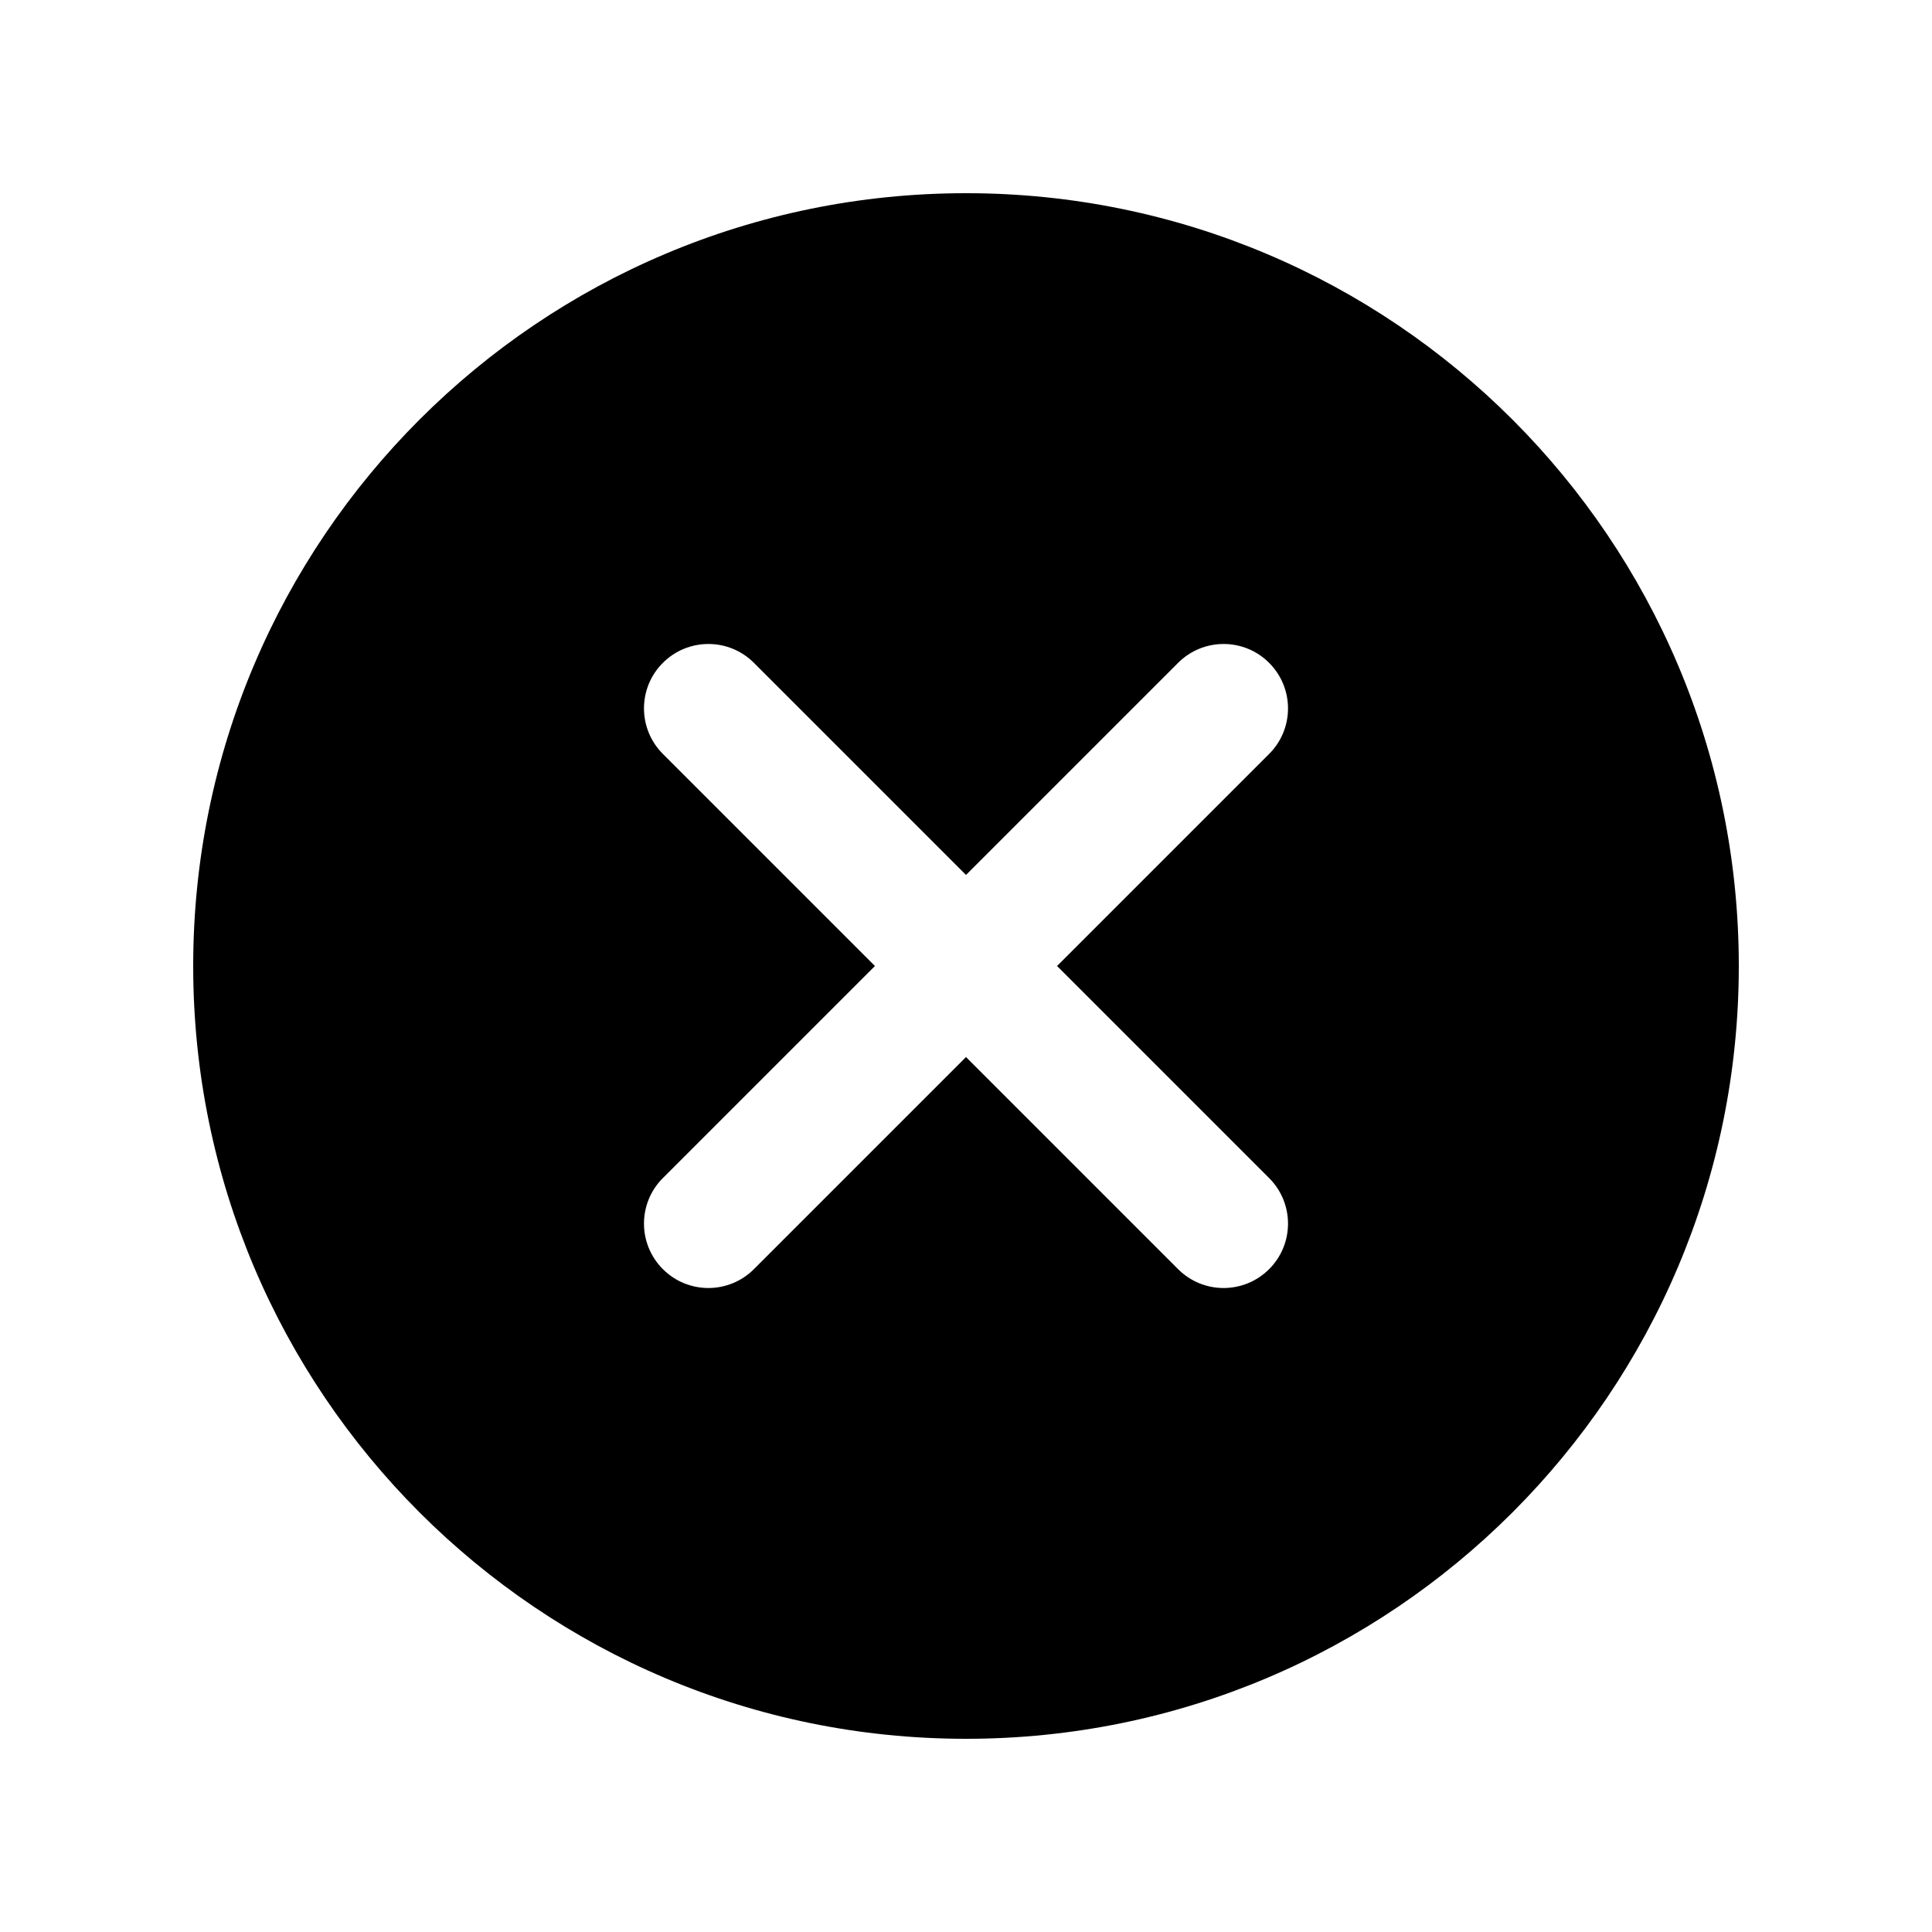
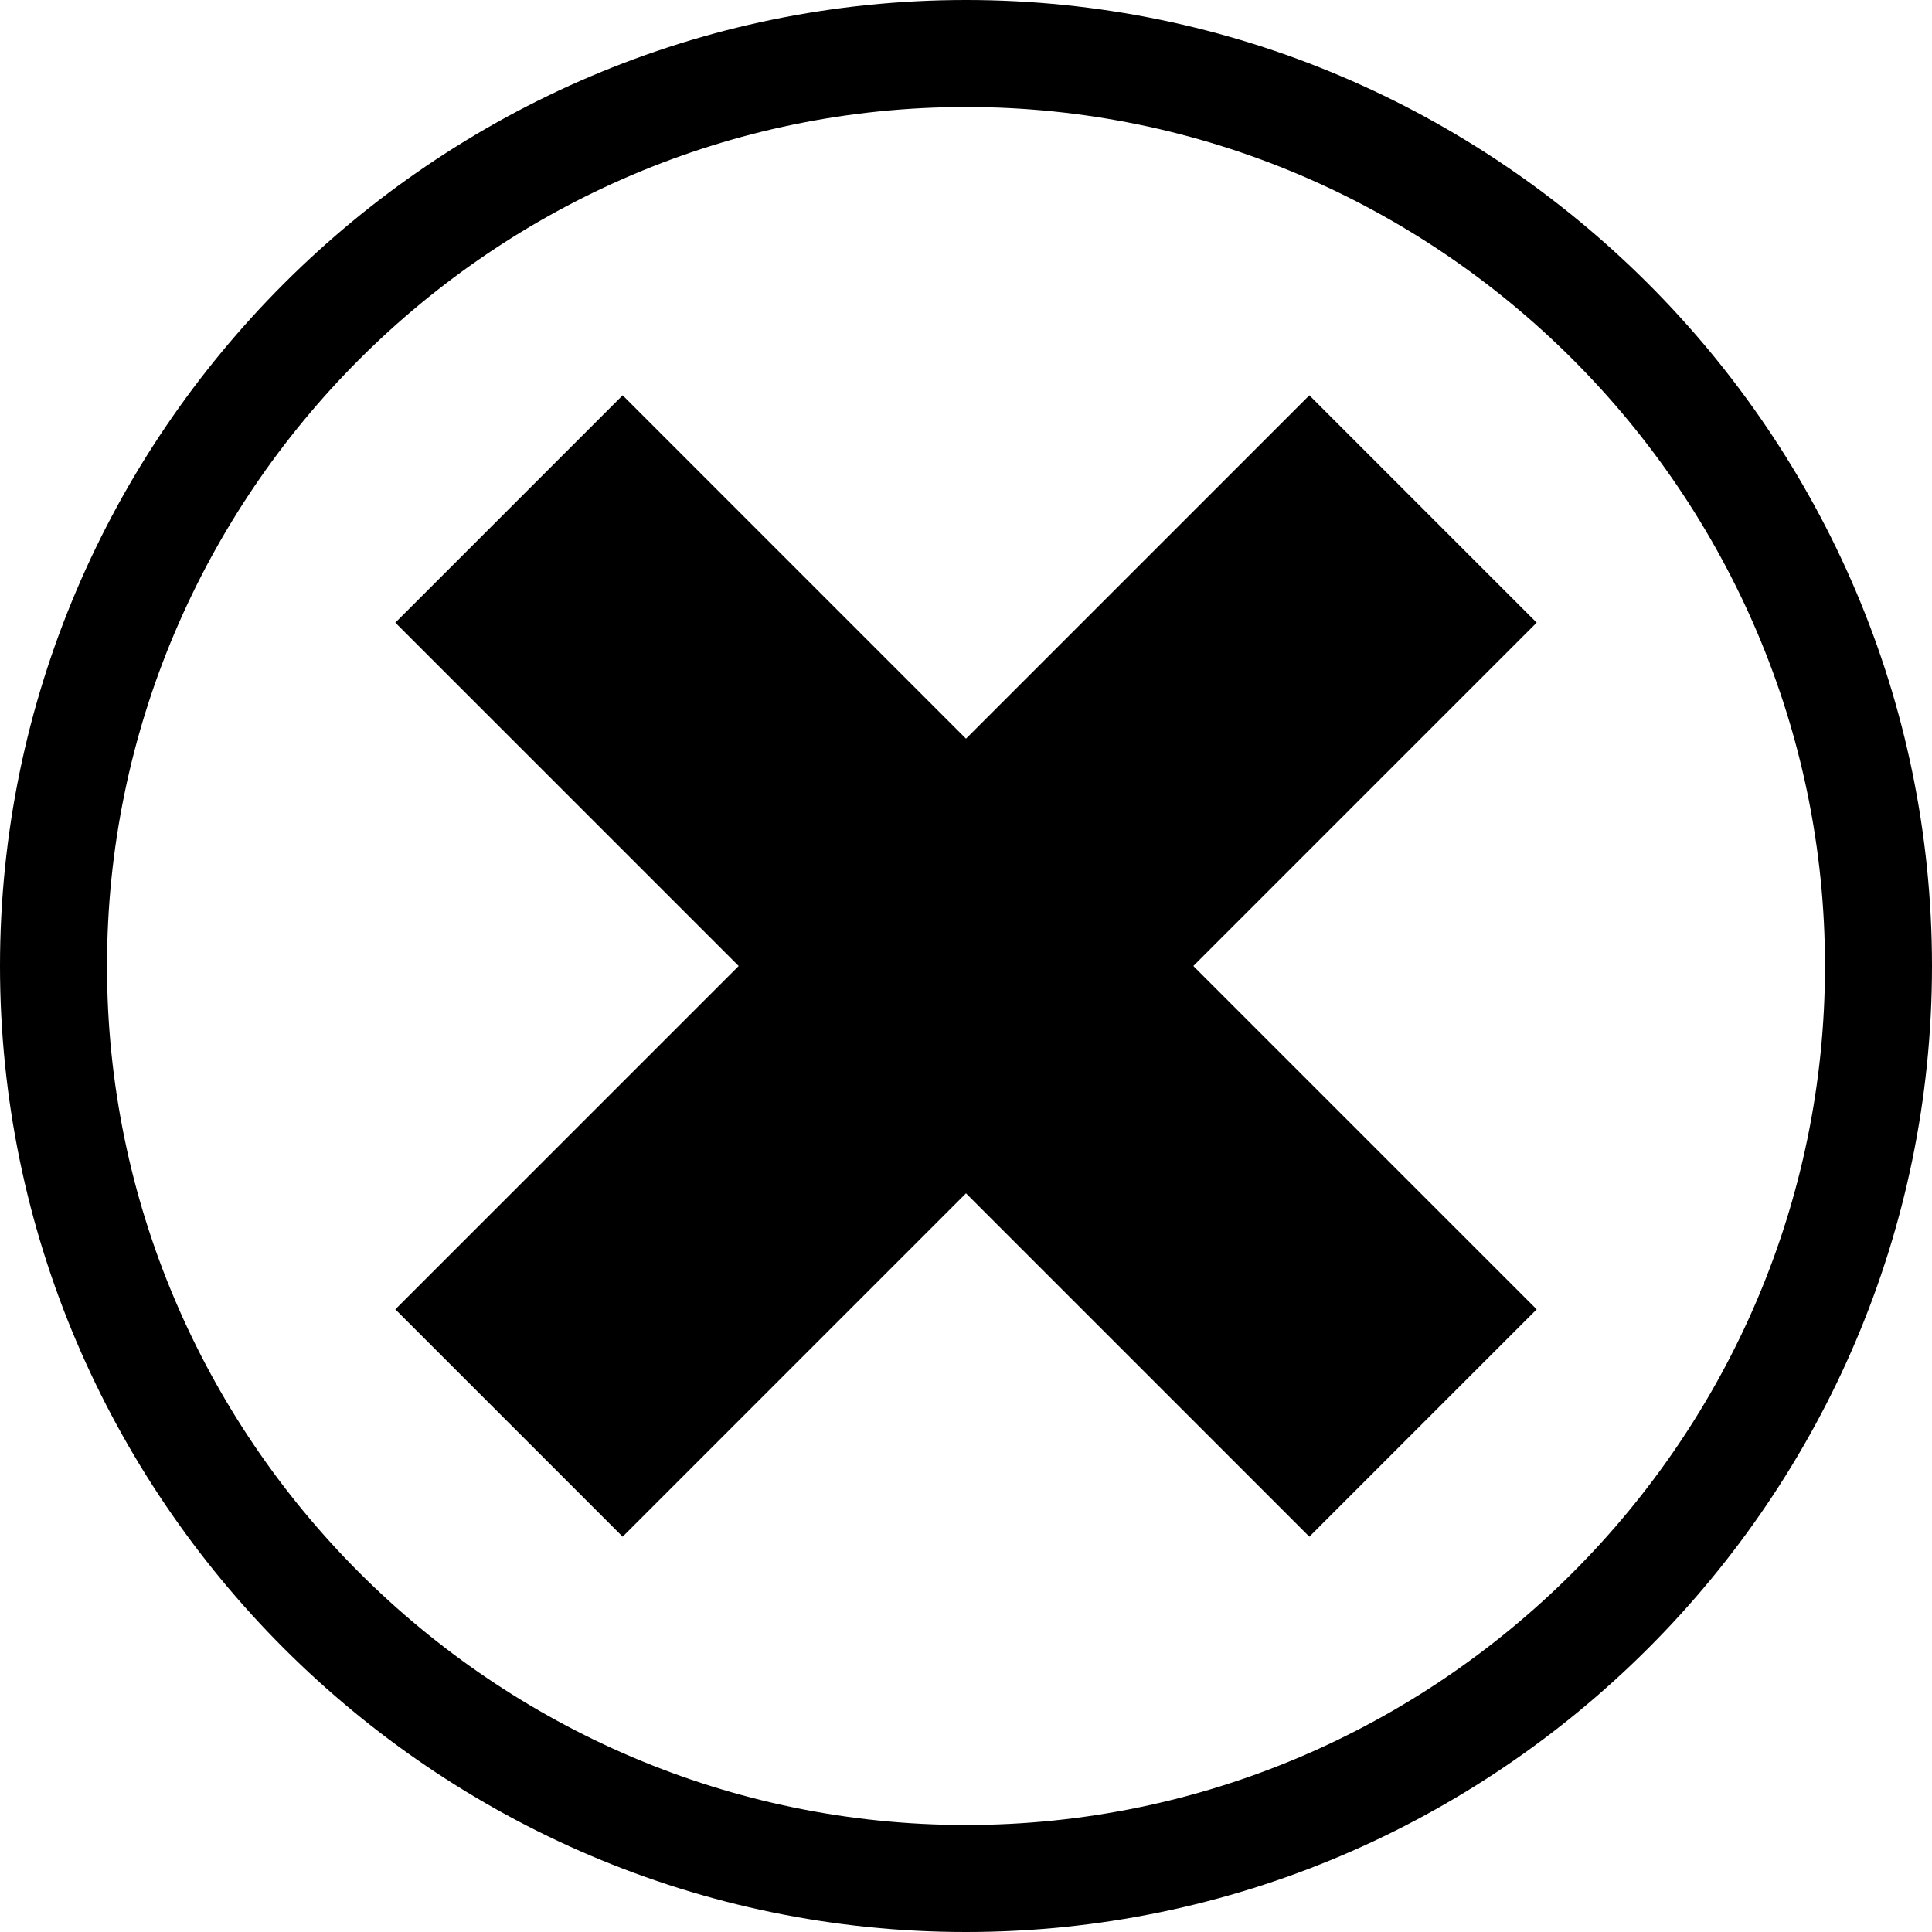
- <svg xmlns="http://www.w3.org/2000/svg" id="Layer_1" style="enable-background:new 0 0 30 30;" version="1.1" viewBox="0 0 30 30" xml:space="preserve">
-   <path d="M15,3C8.373,3,3,8.373,3,15c0,6.627,5.373,12,12,12s12-5.373,12-12C27,8.373,21.627,3,15,3z M16.414,15  c0,0,3.139,3.139,3.293,3.293c0.391,0.391,0.391,1.024,0,1.414c-0.391,0.391-1.024,0.391-1.414,0C18.139,19.554,15,16.414,15,16.414  s-3.139,3.139-3.293,3.293c-0.391,0.391-1.024,0.391-1.414,0c-0.391-0.391-0.391-1.024,0-1.414C10.446,18.139,13.586,15,13.586,15  s-3.139-3.139-3.293-3.293c-0.391-0.391-0.391-1.024,0-1.414c0.391-0.391,1.024-0.391,1.414,0C11.861,10.446,15,13.586,15,13.586  s3.139-3.139,3.293-3.293c0.391-0.391,1.024-0.391,1.414,0c0.391,0.391,0.391,1.024,0,1.414C19.554,11.861,16.414,15,16.414,15z" />
+ <svg xmlns="http://www.w3.org/2000/svg" version="1.1" id="svg2" xml:space="preserve" width="832" height="832" viewBox="0 0 832 832">
+   <defs id="defs6" />
+   <g id="g8" transform="matrix(1.333333,0,0,-1.333333,0,832)">
+     <g id="g10" transform="scale(0.1)">
+       <path d="m 3120,6240 v 0 c 1716.01,0 3120,-1404 3120,-3120 v 0 C 6240,1404 4836.01,0 3120,0 V 0 C 1404,0 0,1404 0,3120 v 0 c 0,1716 1404,3120 3120,3120 z m 0,-345.59 C 1594.08,5894.41 345.602,4645.92 345.602,3120 v 0 C 345.602,1594.08 1594.08,345.598 3120,345.598 v 0 c 1525.93,0 2774.41,1248.482 2774.41,2774.402 v 0 c 0,1525.92 -1248.48,2774.41 -2774.41,2774.41 v 0" style="fill:#000000;fill-opacity:1;fill-rule:evenodd;stroke:none" id="path12" />
+       <path d="M 2011.04,4963.2 1276.8,4228.97 2385.77,3120 1276.8,2011.04 2011.04,1276.8 3120,2385.77 4228.98,1276.8 4963.2,2011.04 3854.24,3120 4963.2,4228.97 4228.98,4963.2 3120,3854.23 2011.04,4963.2" style="fill:#000000;fill-opacity:1;fill-rule:evenodd;stroke:none" id="path14" />
+     </g>
+   </g>
</svg>
